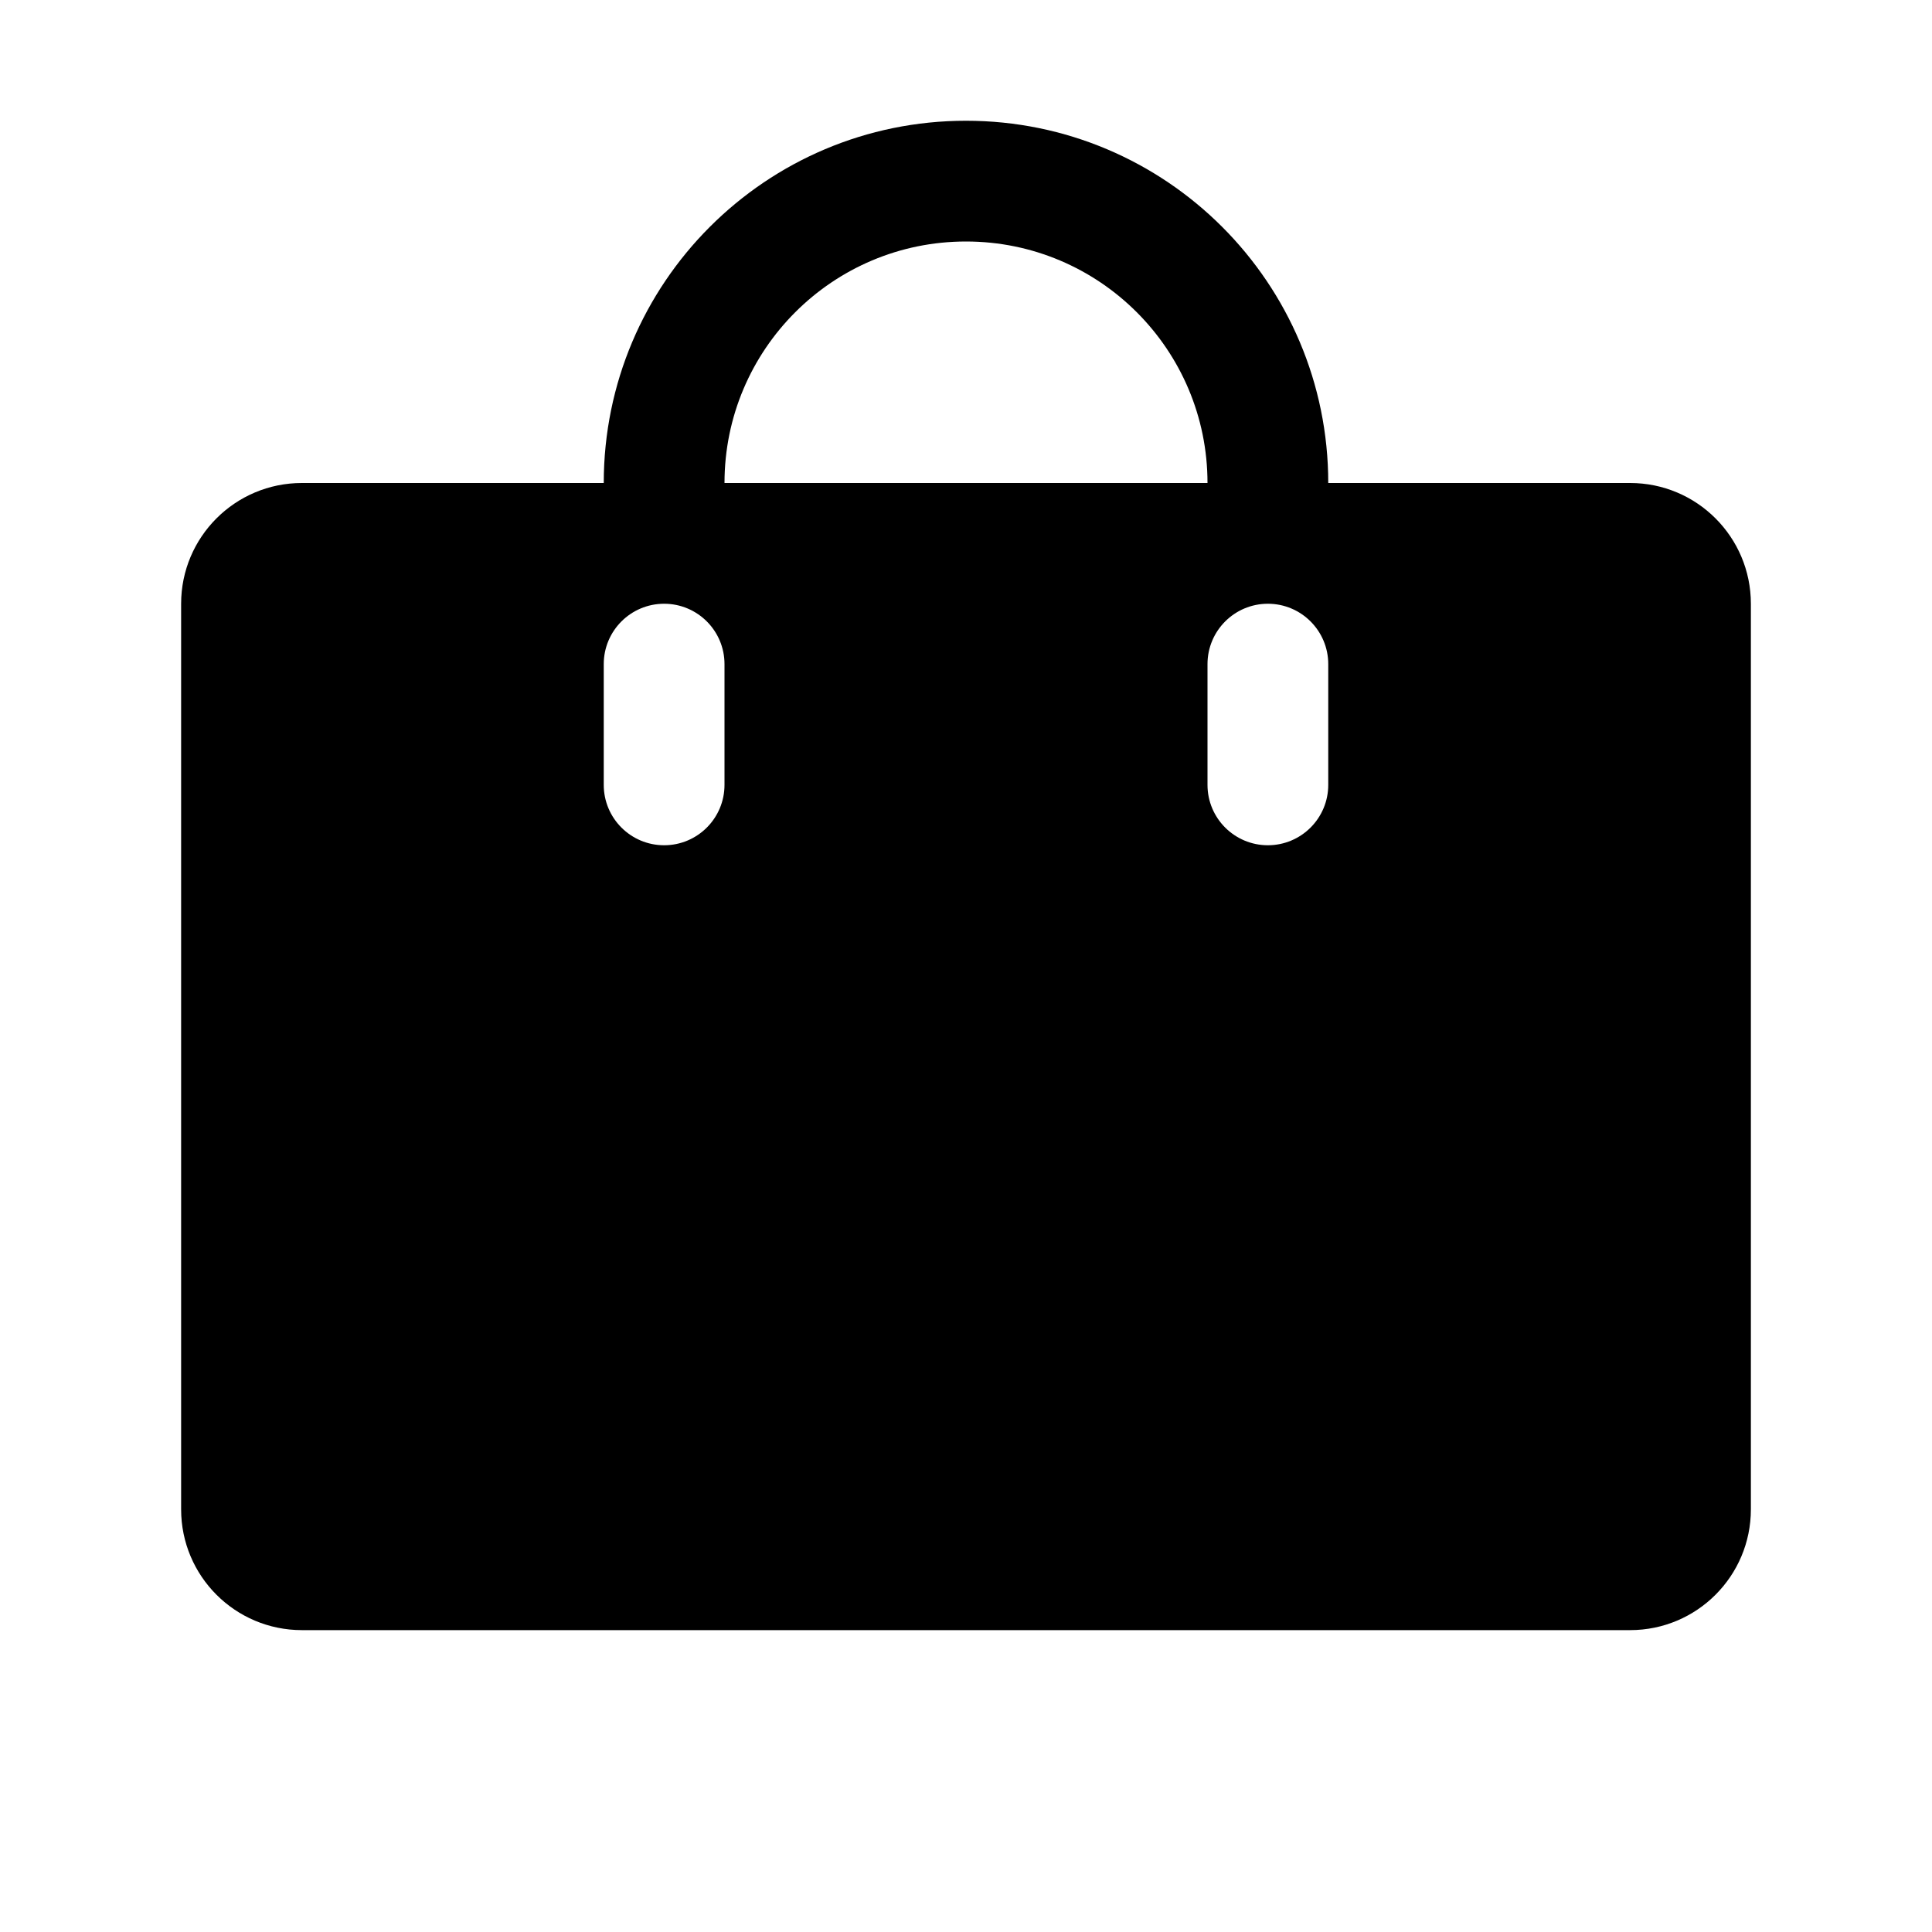
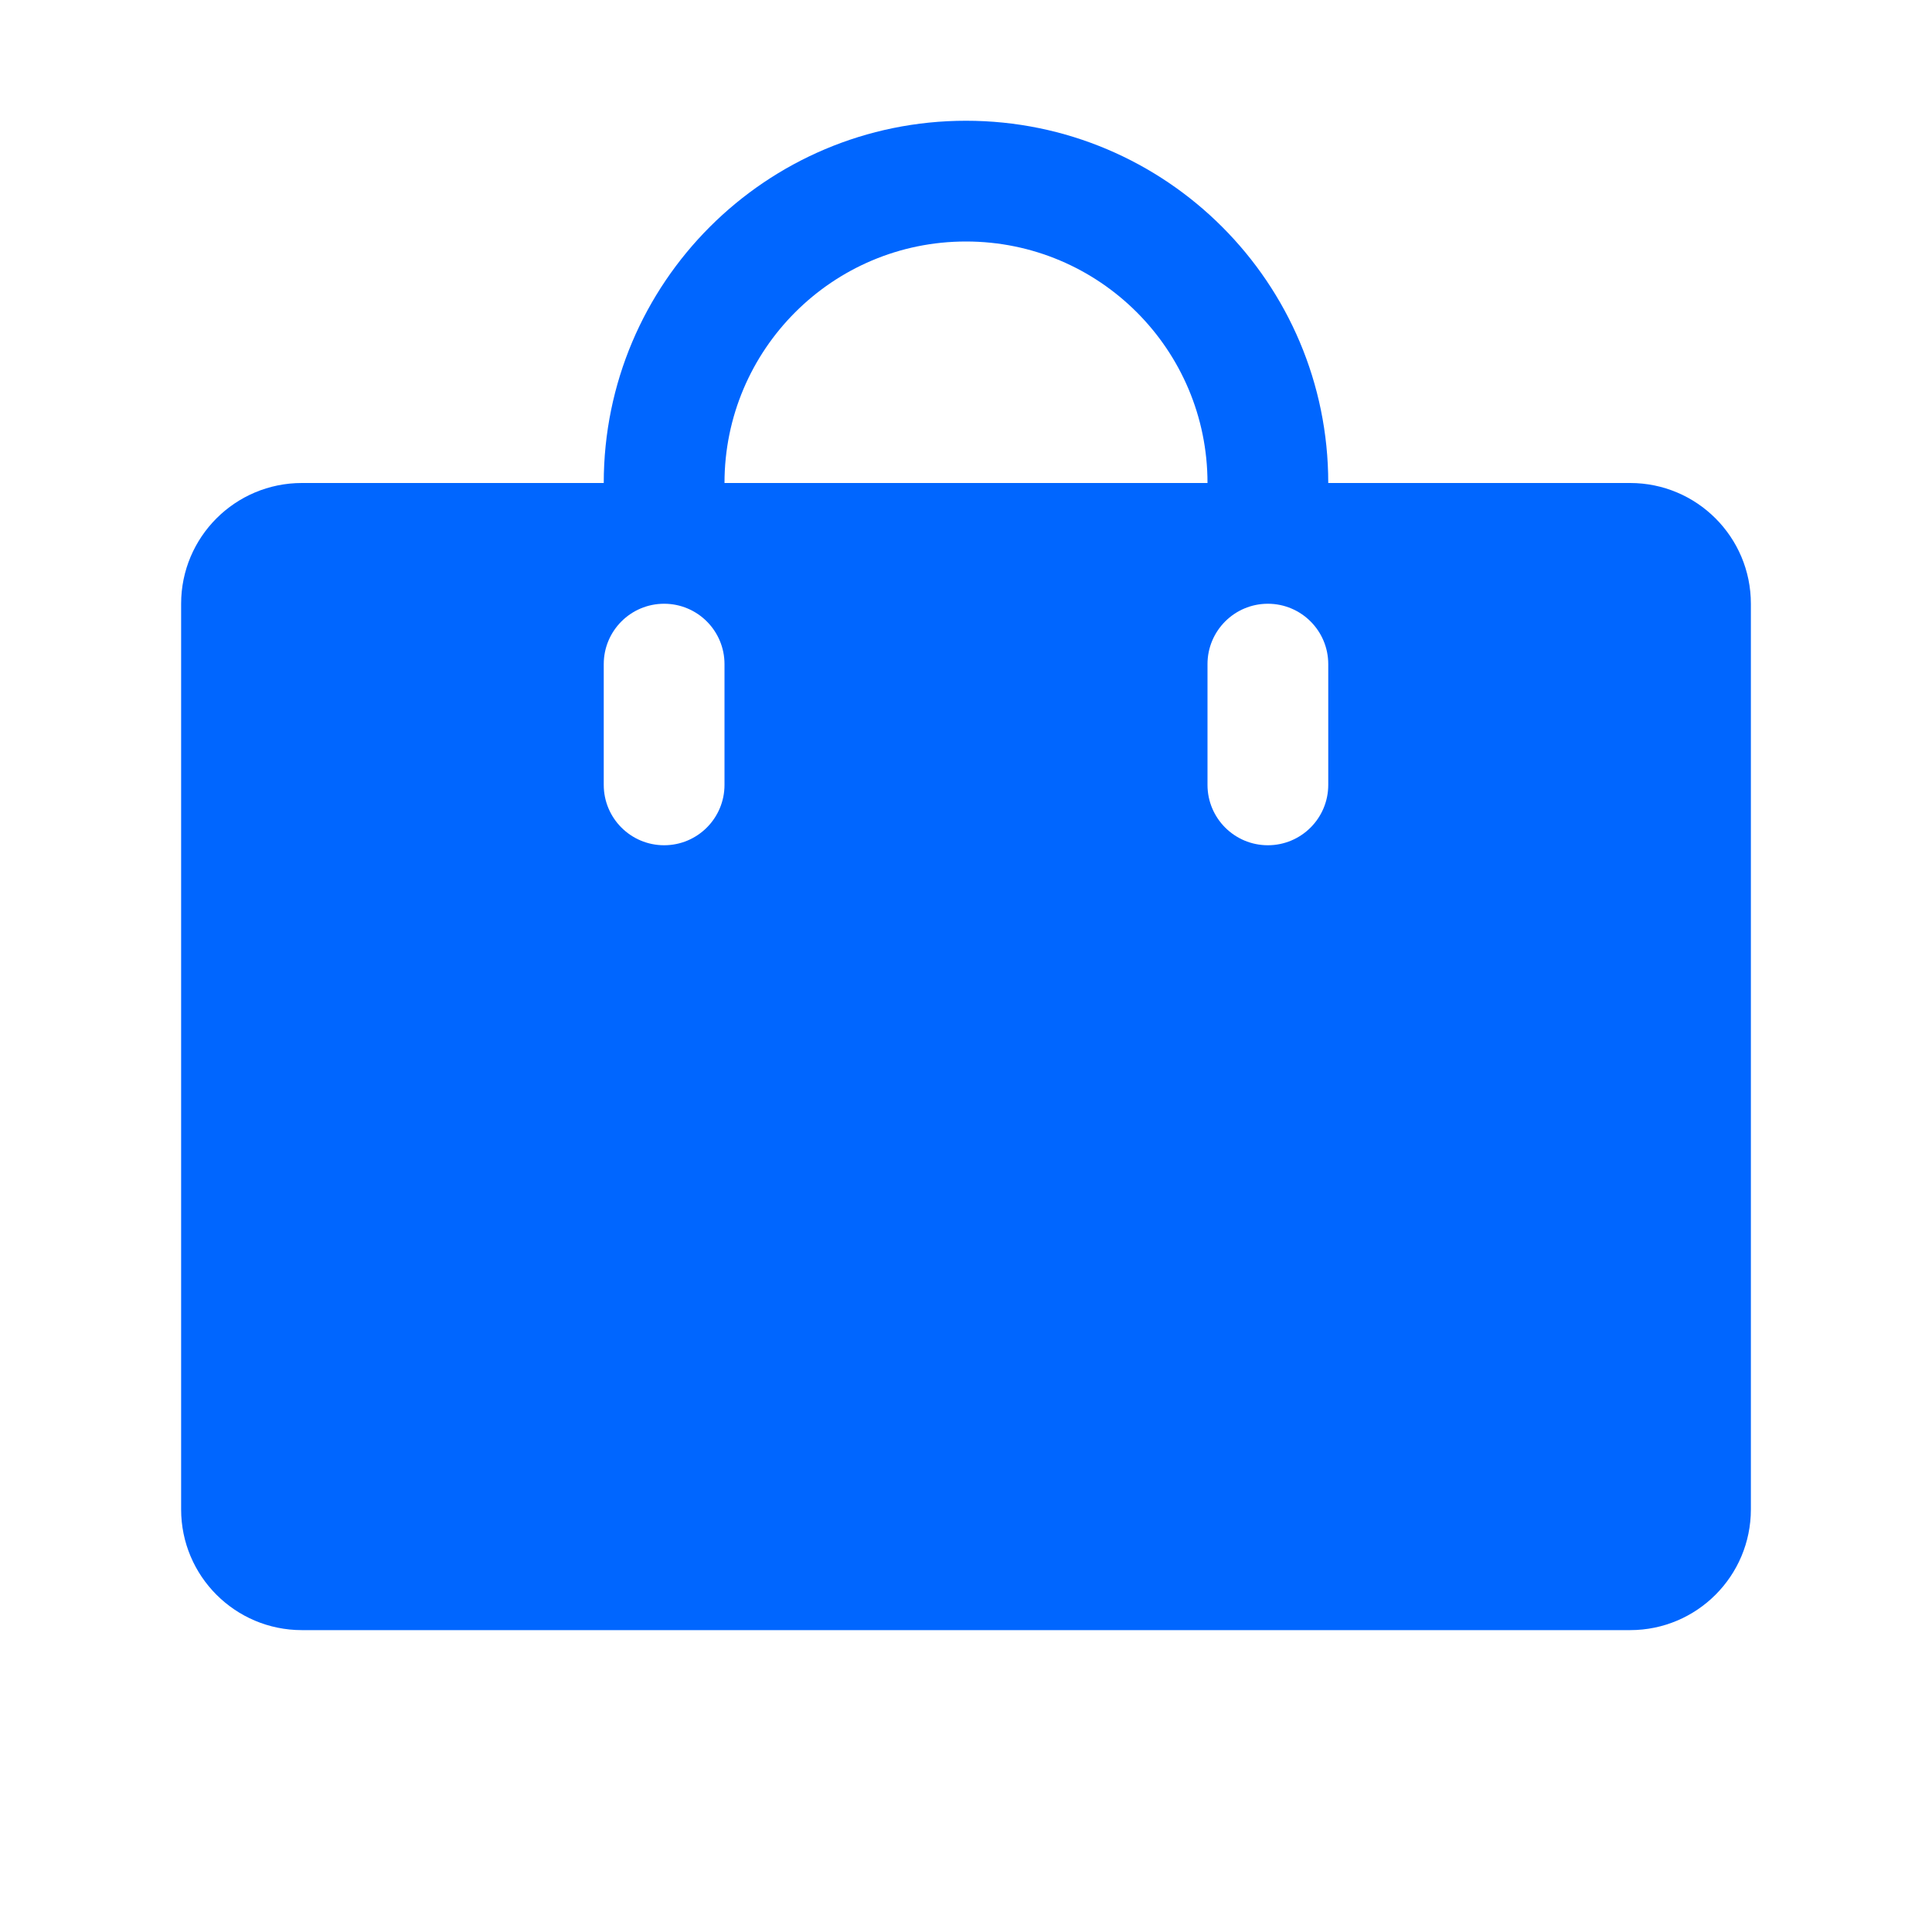
<svg xmlns="http://www.w3.org/2000/svg" width="32" height="32" viewBox="0 0 256 256">
-   <path fill="currentColor" d="M216 64h-40a48 48 0 0 0-96 0H40a16 16 0 0 0-16 16v120a16 16 0 0 0 16 16h176a16 16 0 0 0 16-16V80a16 16 0 0 0-16-16ZM96 104a8 8 0 0 1-16 0V88a8 8 0 0 1 16 0Zm32-72a32 32 0 0 1 32 32H96a32 32 0 0 1 32-32Zm48 72a8 8 0 0 1-16 0V88a8 8 0 0 1 16 0Z" />
+   <path fill="#0066FF" d="M216 64h-40a48 48 0 0 0-96 0H40a16 16 0 0 0-16 16v120a16 16 0 0 0 16 16h176a16 16 0 0 0 16-16V80a16 16 0 0 0-16-16ZM96 104a8 8 0 0 1-16 0V88a8 8 0 0 1 16 0Zm32-72a32 32 0 0 1 32 32H96a32 32 0 0 1 32-32Zm48 72a8 8 0 0 1-16 0V88a8 8 0 0 1 16 0Z" />
</svg>
